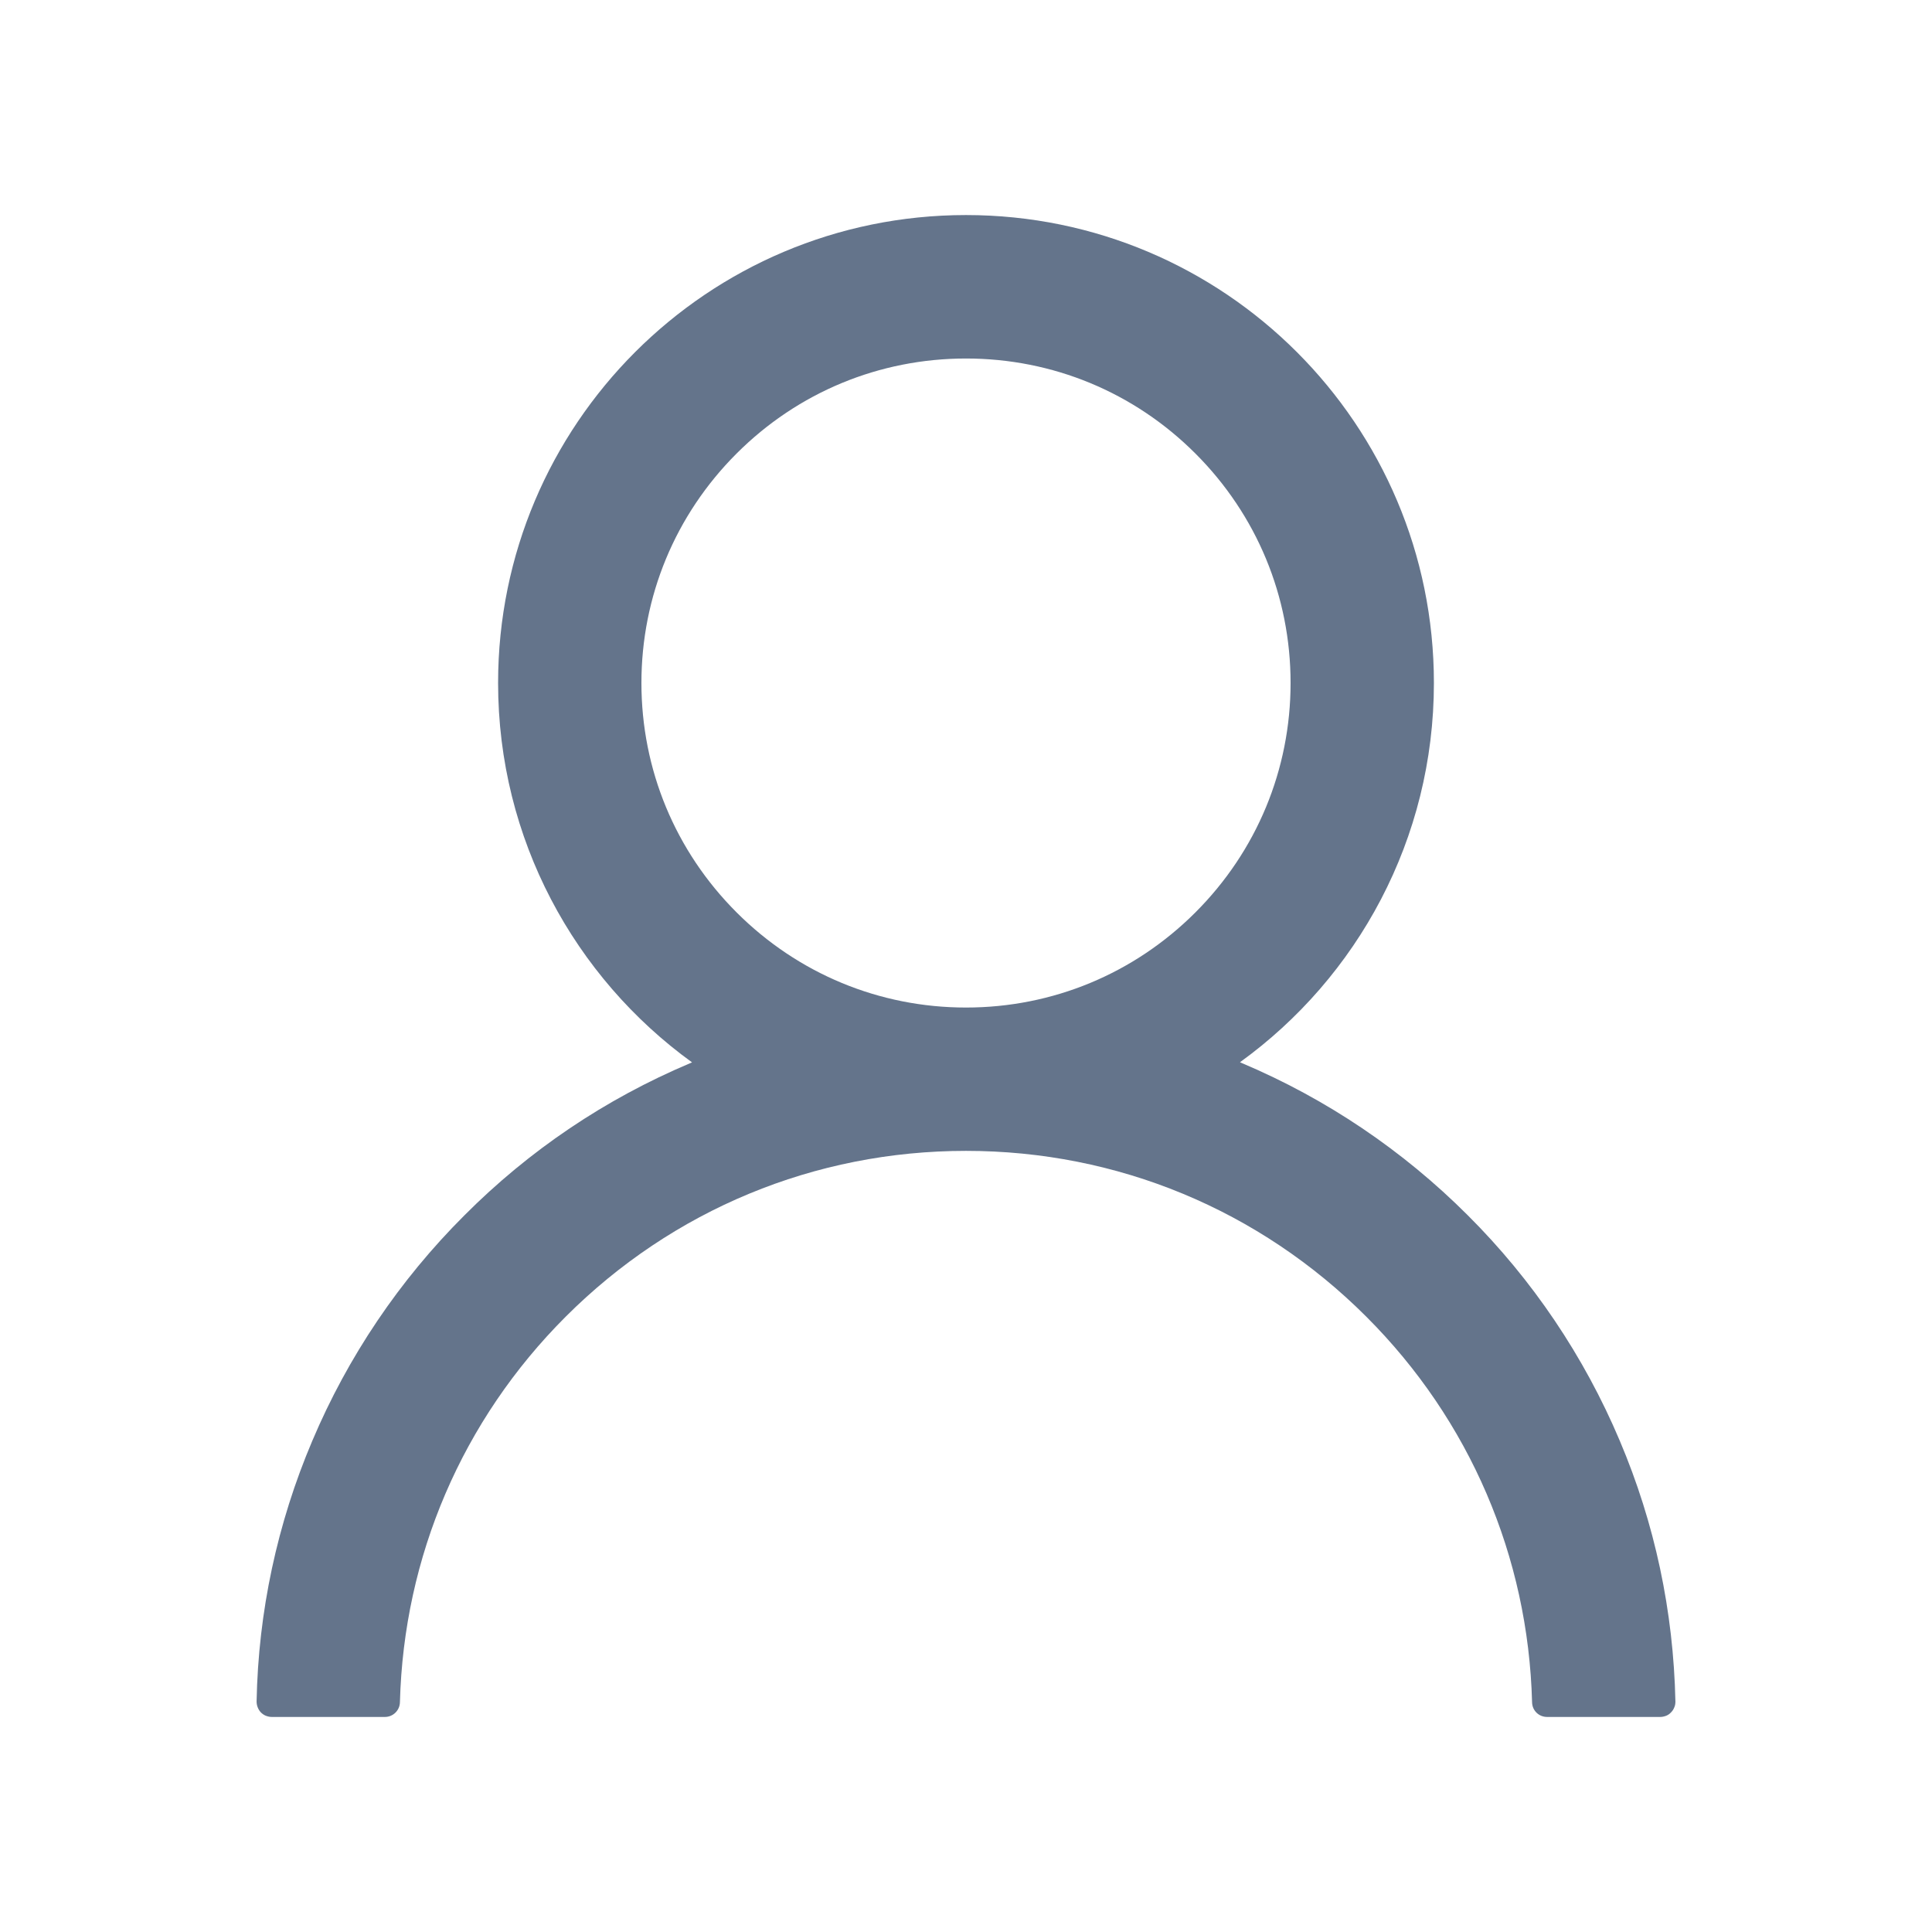
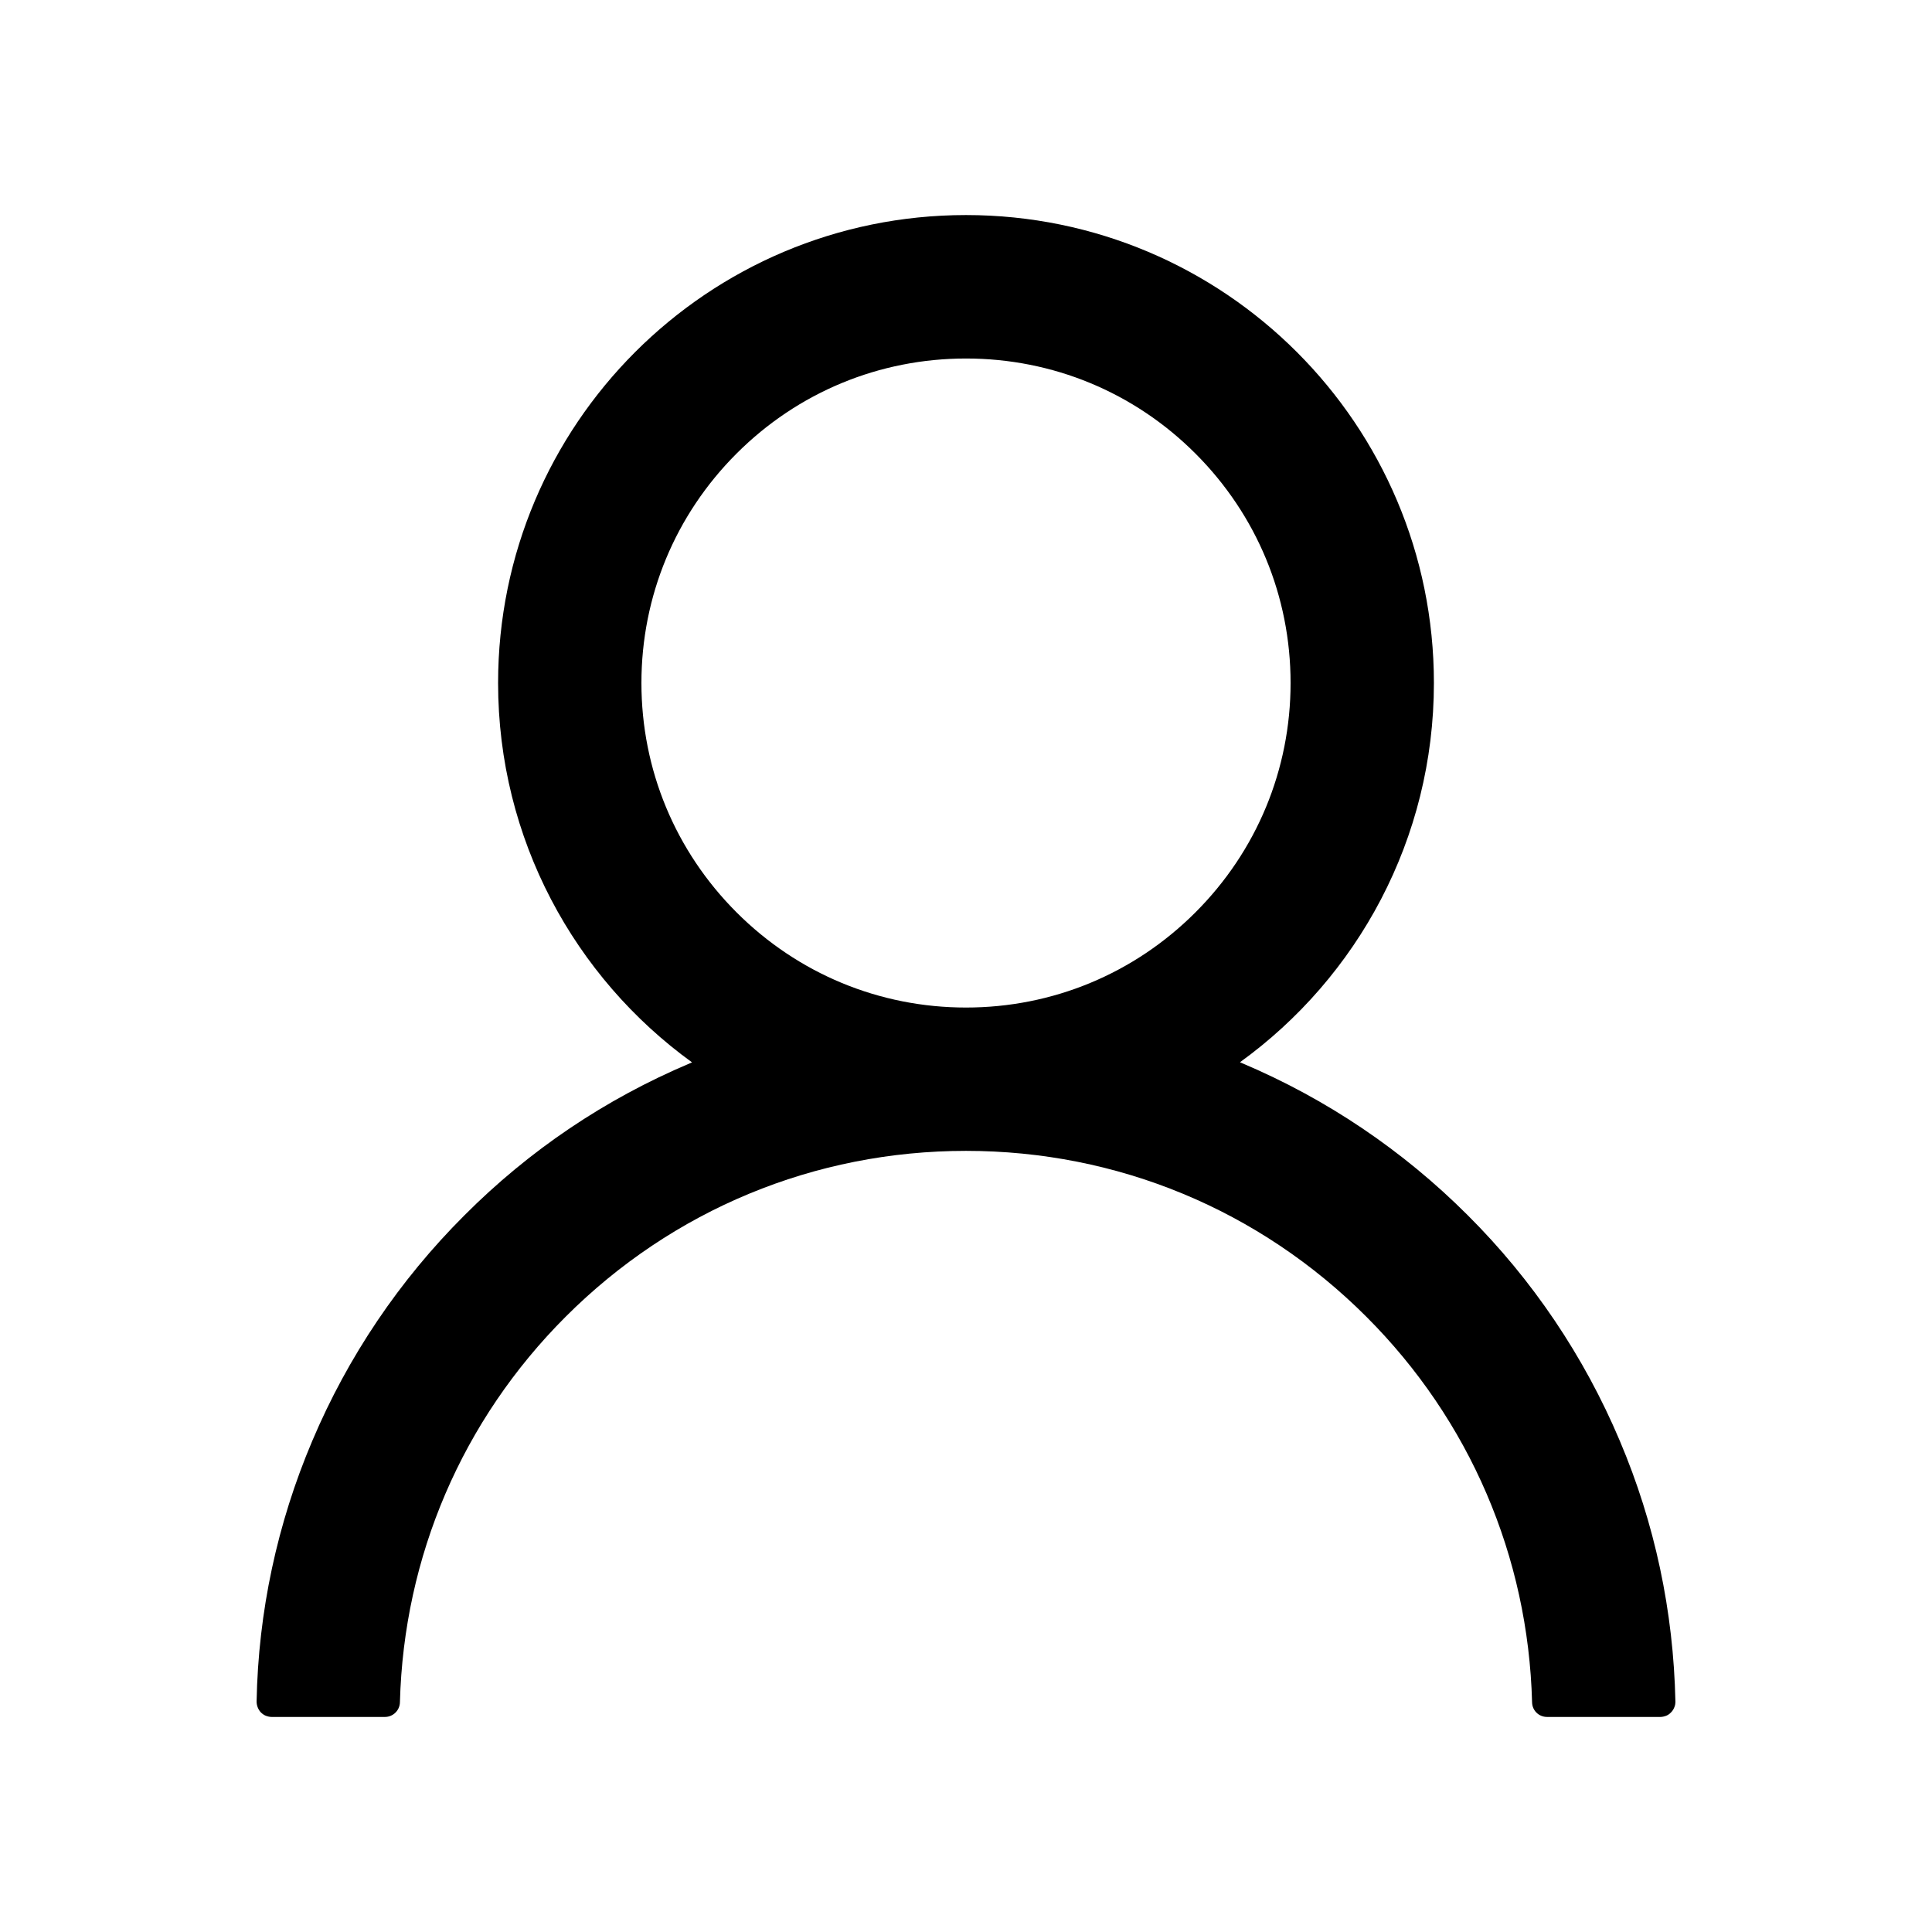
<svg xmlns="http://www.w3.org/2000/svg" viewBox="0 0 16 16" fill="none">
-   <path d="M13.414 11.931C13.119 11.233 12.692 10.599 12.155 10.064C11.619 9.528 10.985 9.1 10.287 8.805C10.281 8.802 10.275 8.8 10.269 8.797C11.242 8.094 11.875 6.948 11.875 5.656C11.875 3.516 10.141 1.781 8 1.781C5.859 1.781 4.125 3.516 4.125 5.656C4.125 6.948 4.758 8.094 5.731 8.798C5.725 8.802 5.719 8.803 5.713 8.806C5.013 9.102 4.384 9.525 3.845 10.066C3.309 10.601 2.881 11.235 2.586 11.933C2.296 12.616 2.139 13.348 2.125 14.091C2.125 14.107 2.128 14.124 2.134 14.139C2.14 14.155 2.149 14.169 2.16 14.181C2.172 14.193 2.186 14.203 2.201 14.209C2.217 14.215 2.233 14.219 2.25 14.219H3.188C3.256 14.219 3.311 14.164 3.312 14.097C3.344 12.891 3.828 11.761 4.684 10.905C5.57 10.019 6.747 9.531 8 9.531C9.253 9.531 10.43 10.019 11.316 10.905C12.172 11.761 12.656 12.891 12.688 14.097C12.689 14.166 12.744 14.219 12.812 14.219H13.75C13.767 14.219 13.783 14.215 13.799 14.209C13.814 14.203 13.828 14.193 13.839 14.181C13.851 14.169 13.86 14.155 13.866 14.139C13.873 14.124 13.875 14.107 13.875 14.091C13.859 13.344 13.705 12.617 13.414 11.931ZM8 8.344C7.283 8.344 6.608 8.064 6.1 7.556C5.592 7.048 5.312 6.373 5.312 5.656C5.312 4.939 5.592 4.264 6.1 3.756C6.608 3.248 7.283 2.969 8 2.969C8.717 2.969 9.392 3.248 9.9 3.756C10.408 4.264 10.688 4.939 10.688 5.656C10.688 6.373 10.408 7.048 9.9 7.556C9.392 8.064 8.717 8.344 8 8.344Z" fill="#64748B" />
+   <path d="M13.414 11.931C13.119 11.233 12.692 10.599 12.155 10.064C11.619 9.528 10.985 9.1 10.287 8.805C10.281 8.802 10.275 8.8 10.269 8.797C11.242 8.094 11.875 6.948 11.875 5.656C11.875 3.516 10.141 1.781 8 1.781C5.859 1.781 4.125 3.516 4.125 5.656C4.125 6.948 4.758 8.094 5.731 8.798C5.725 8.802 5.719 8.803 5.713 8.806C5.013 9.102 4.384 9.525 3.845 10.066C3.309 10.601 2.881 11.235 2.586 11.933C2.296 12.616 2.139 13.348 2.125 14.091C2.125 14.107 2.128 14.124 2.134 14.139C2.14 14.155 2.149 14.169 2.16 14.181C2.172 14.193 2.186 14.203 2.201 14.209C2.217 14.215 2.233 14.219 2.25 14.219H3.188C3.256 14.219 3.311 14.164 3.312 14.097C3.344 12.891 3.828 11.761 4.684 10.905C5.57 10.019 6.747 9.531 8 9.531C9.253 9.531 10.43 10.019 11.316 10.905C12.172 11.761 12.656 12.891 12.688 14.097C12.689 14.166 12.744 14.219 12.812 14.219H13.75C13.767 14.219 13.783 14.215 13.799 14.209C13.814 14.203 13.828 14.193 13.839 14.181C13.851 14.169 13.86 14.155 13.866 14.139C13.873 14.124 13.875 14.107 13.875 14.091C13.859 13.344 13.705 12.617 13.414 11.931ZM8 8.344C7.283 8.344 6.608 8.064 6.1 7.556C5.592 7.048 5.312 6.373 5.312 5.656C5.312 4.939 5.592 4.264 6.1 3.756C6.608 3.248 7.283 2.969 8 2.969C8.717 2.969 9.392 3.248 9.9 3.756C10.408 4.264 10.688 4.939 10.688 5.656C10.688 6.373 10.408 7.048 9.9 7.556C9.392 8.064 8.717 8.344 8 8.344Z" fill="currentColor" />
</svg>
